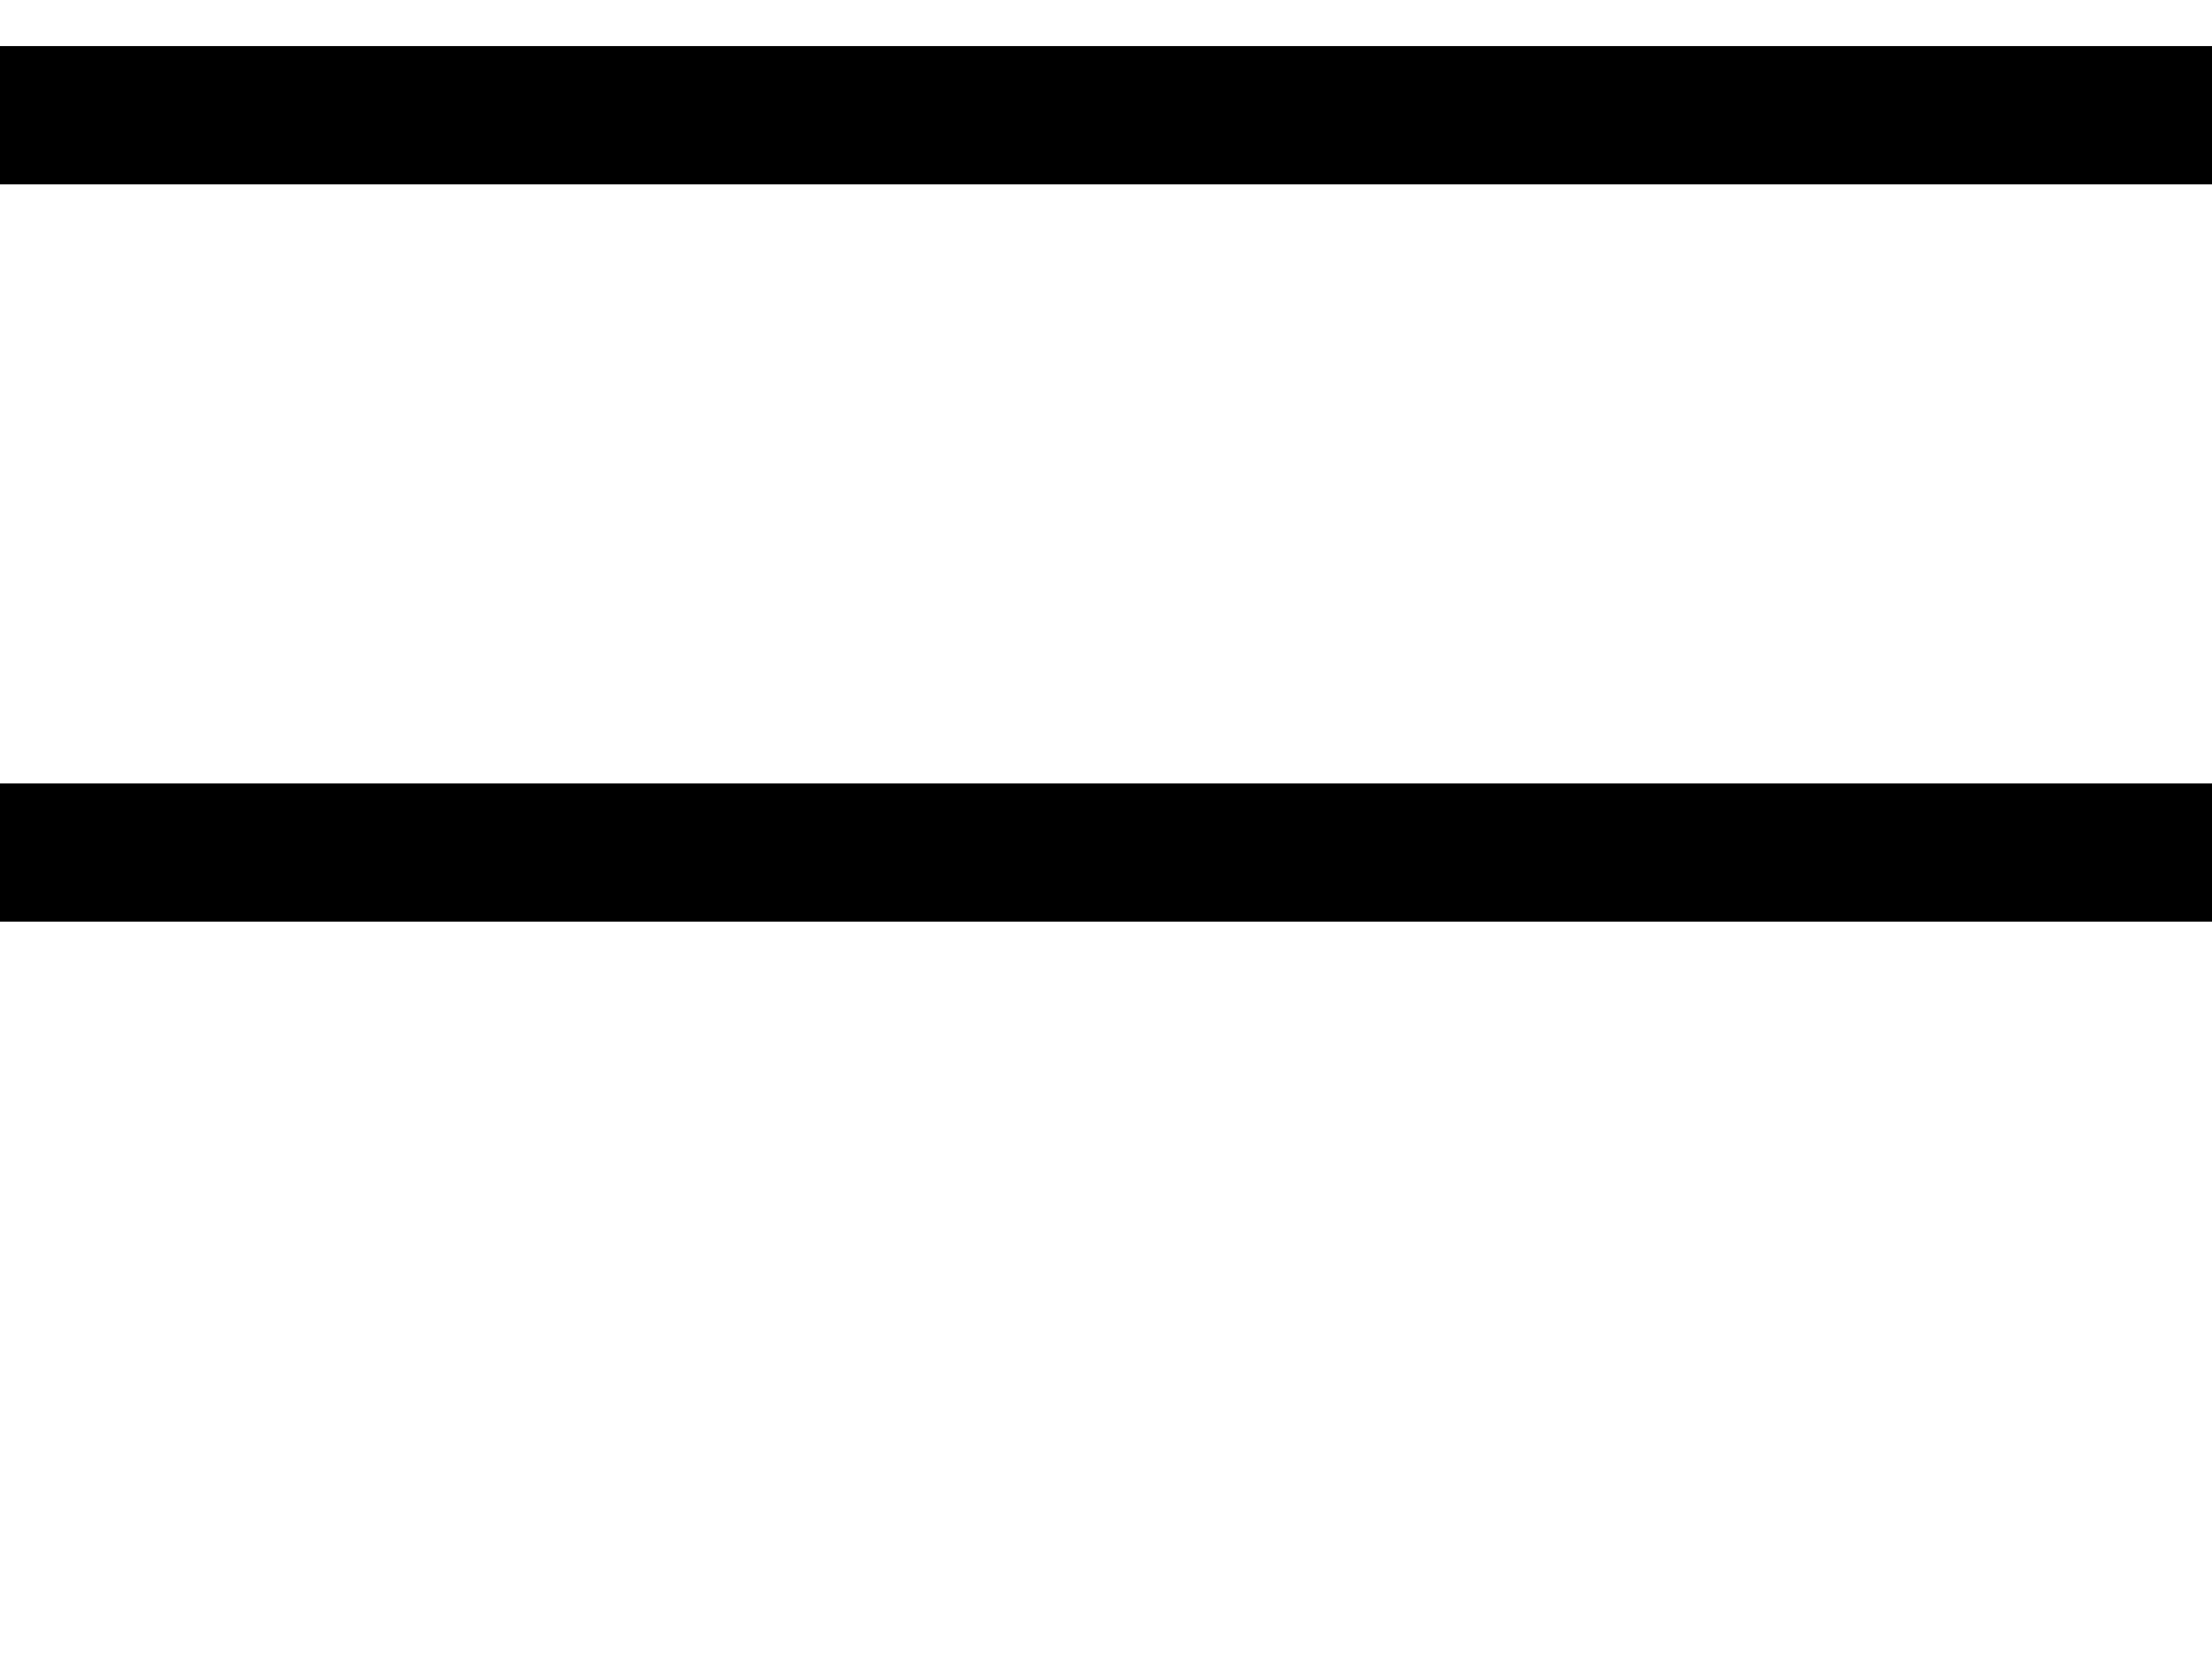
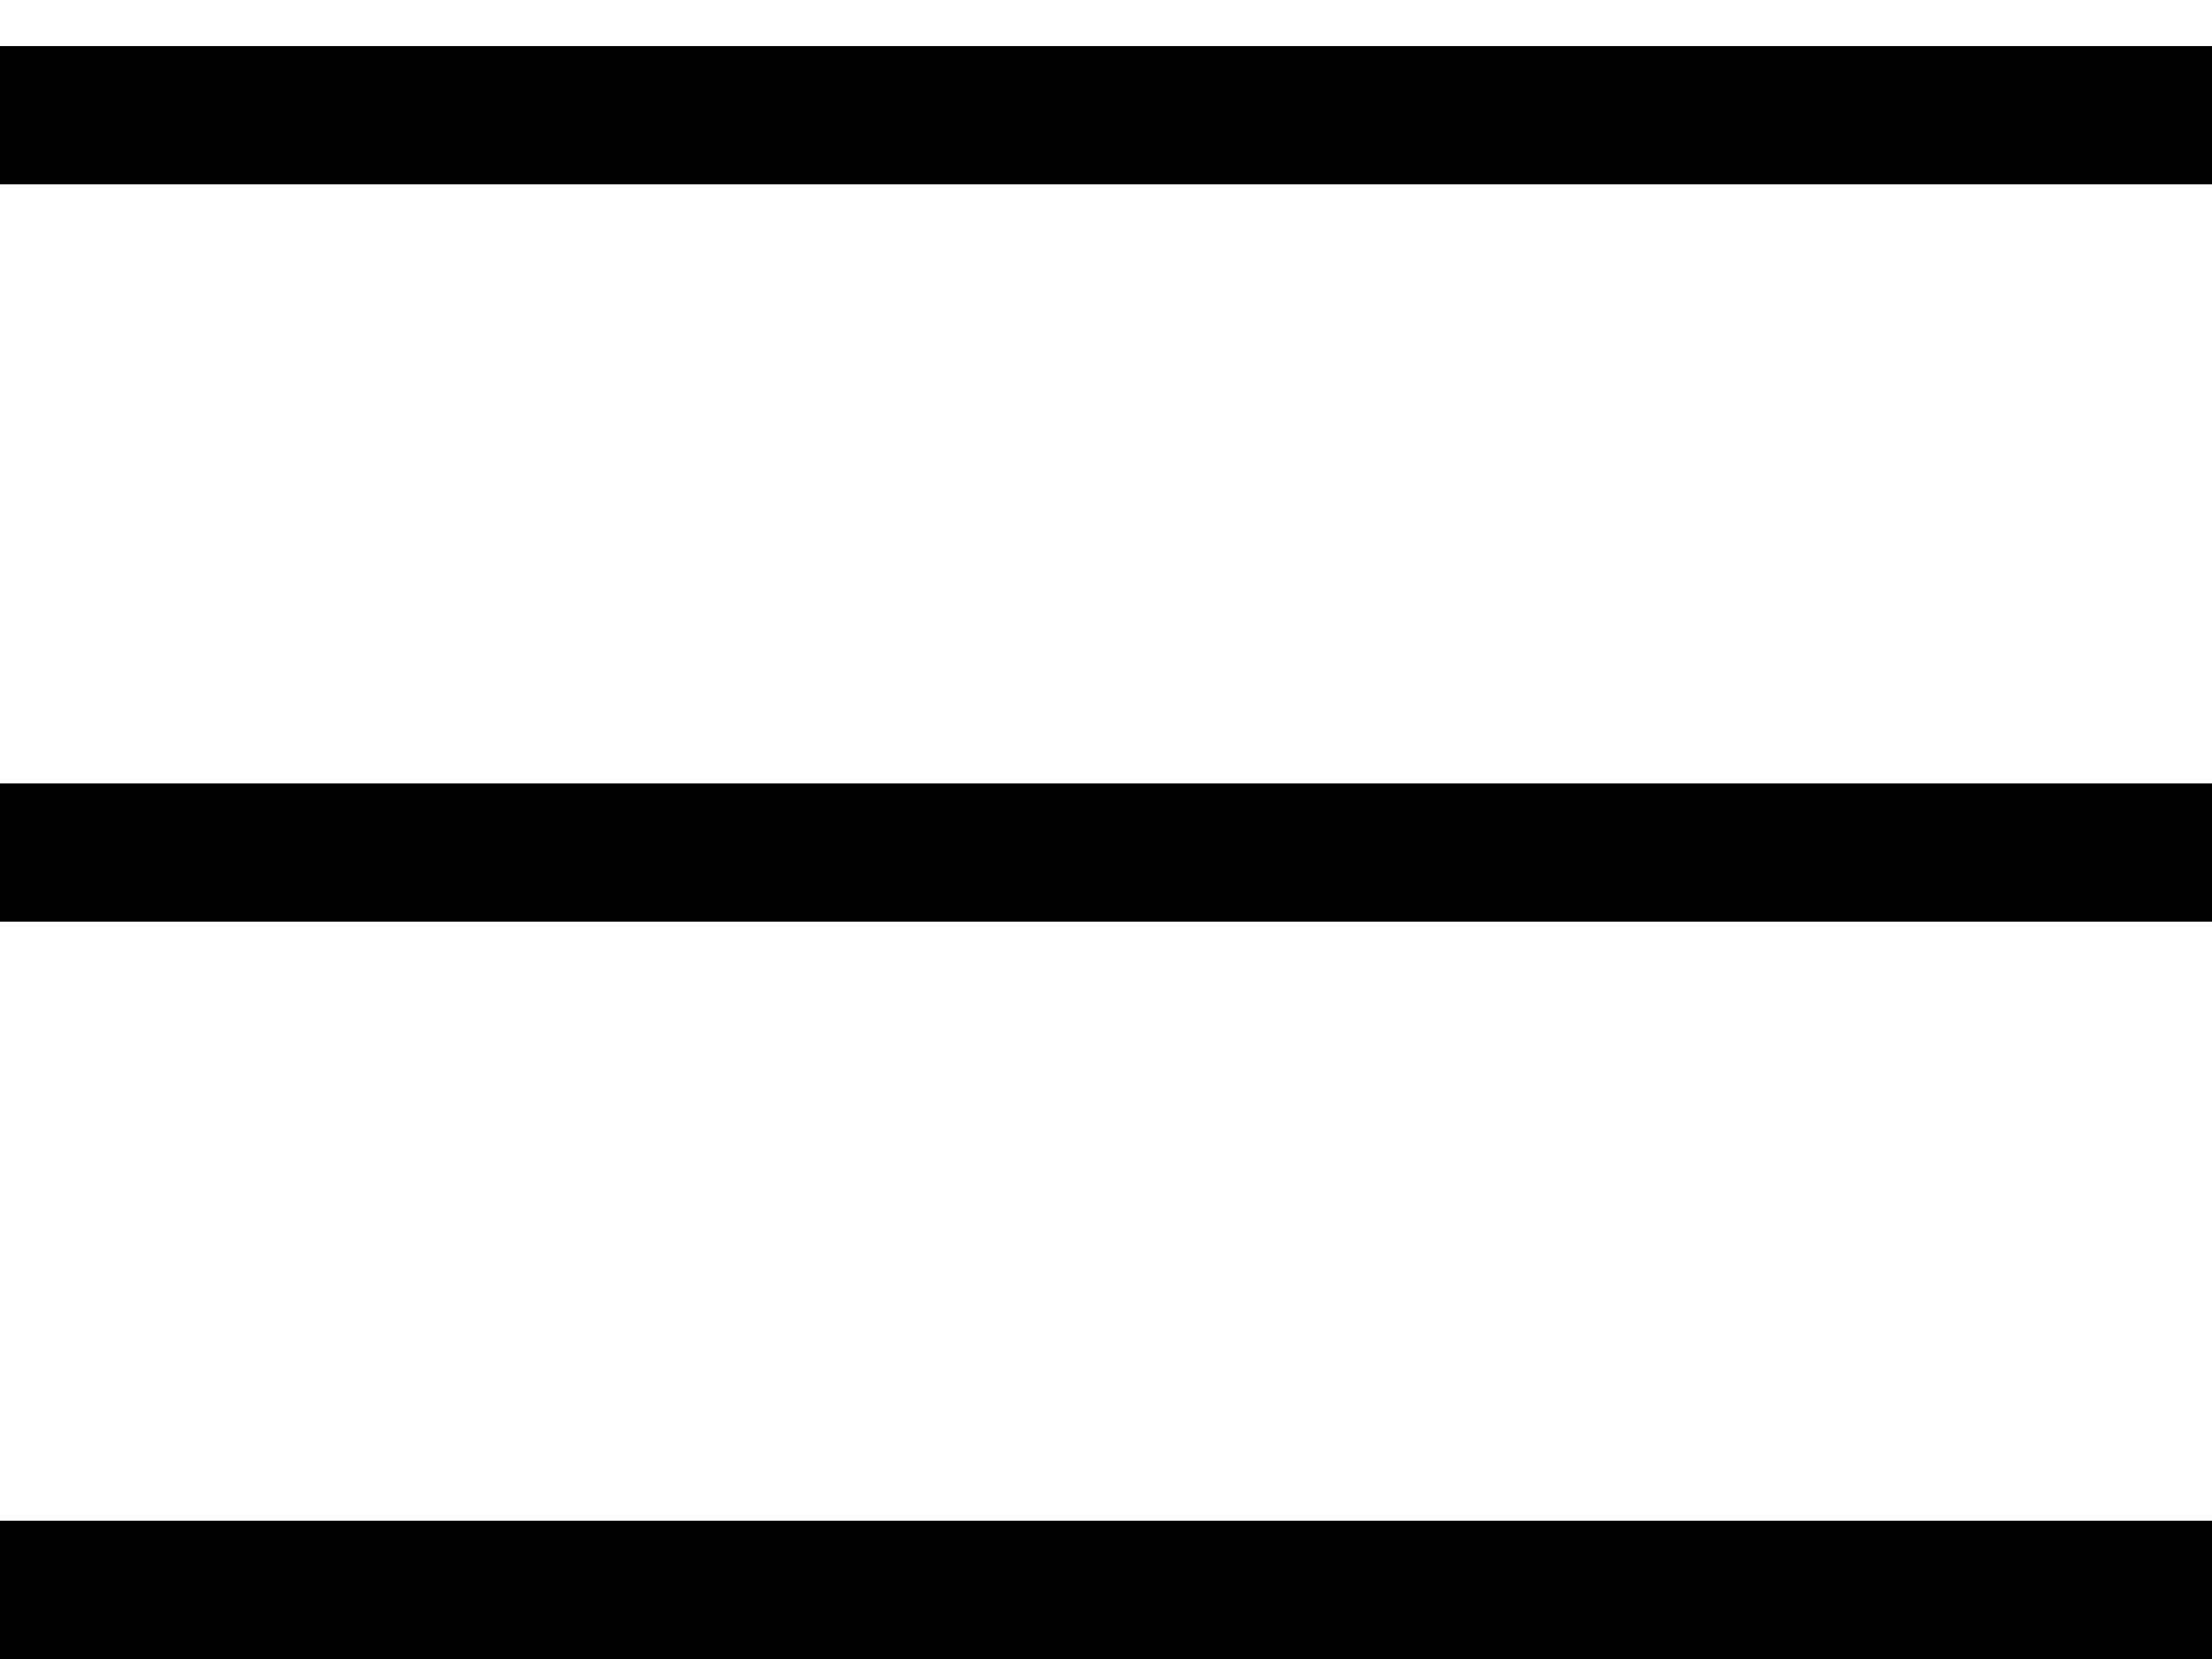
<svg xmlns="http://www.w3.org/2000/svg" width="24" height="18" viewBox="0 0 24 18" fill="none">
  <line y1="1.25" x2="24" y2="1.25" stroke="black" stroke-width="1.5" />
  <line y1="9.25" x2="24" y2="9.25" stroke="black" stroke-width="1.5" />
+   <line y1="17.25" x2="24" y2="17.25" stroke="black" stroke-width="1.5" />
</svg>
